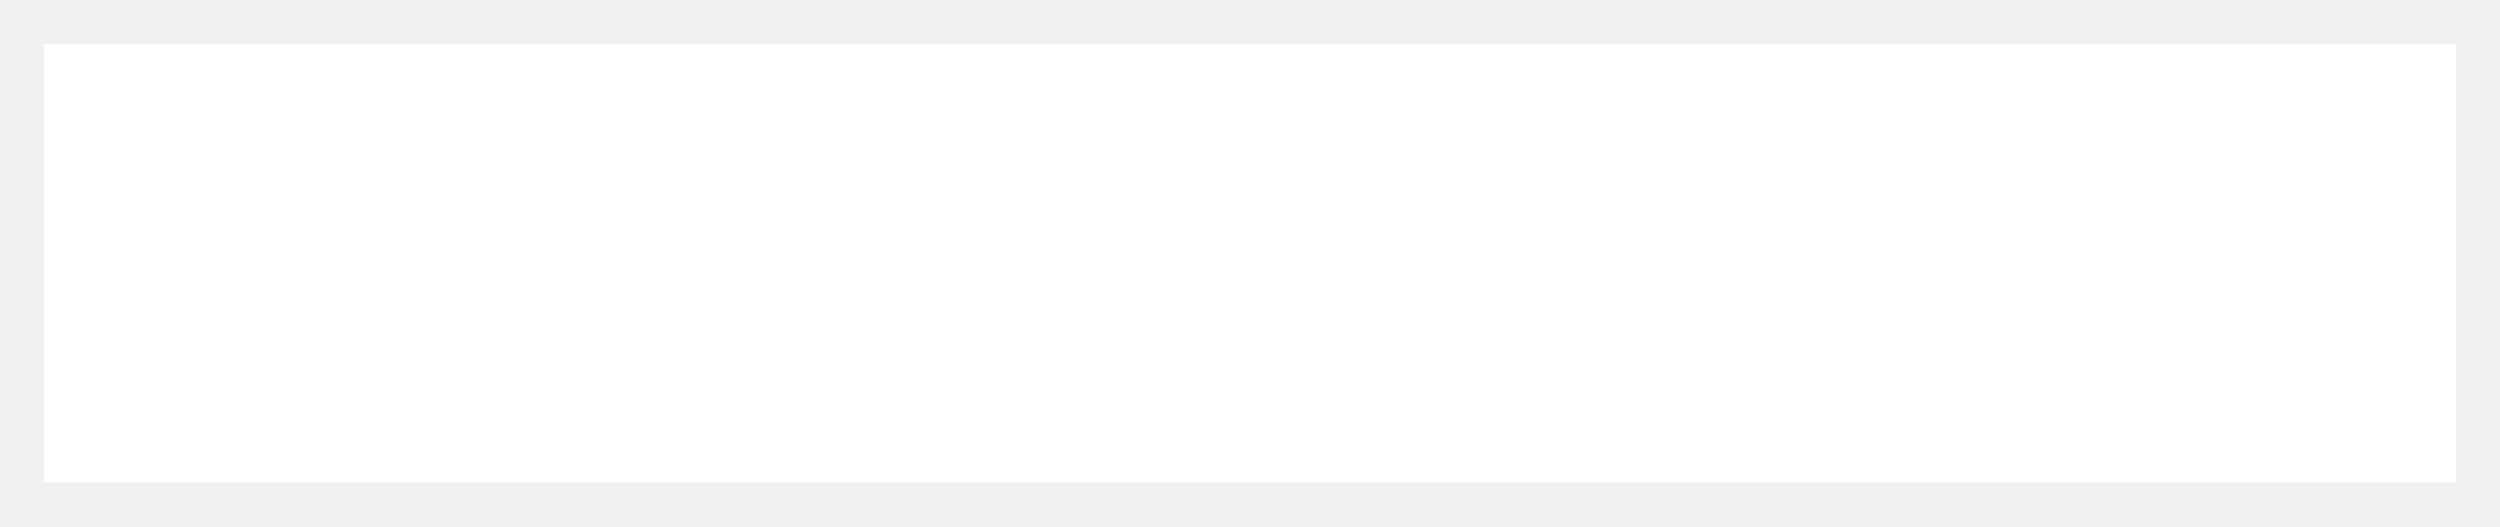
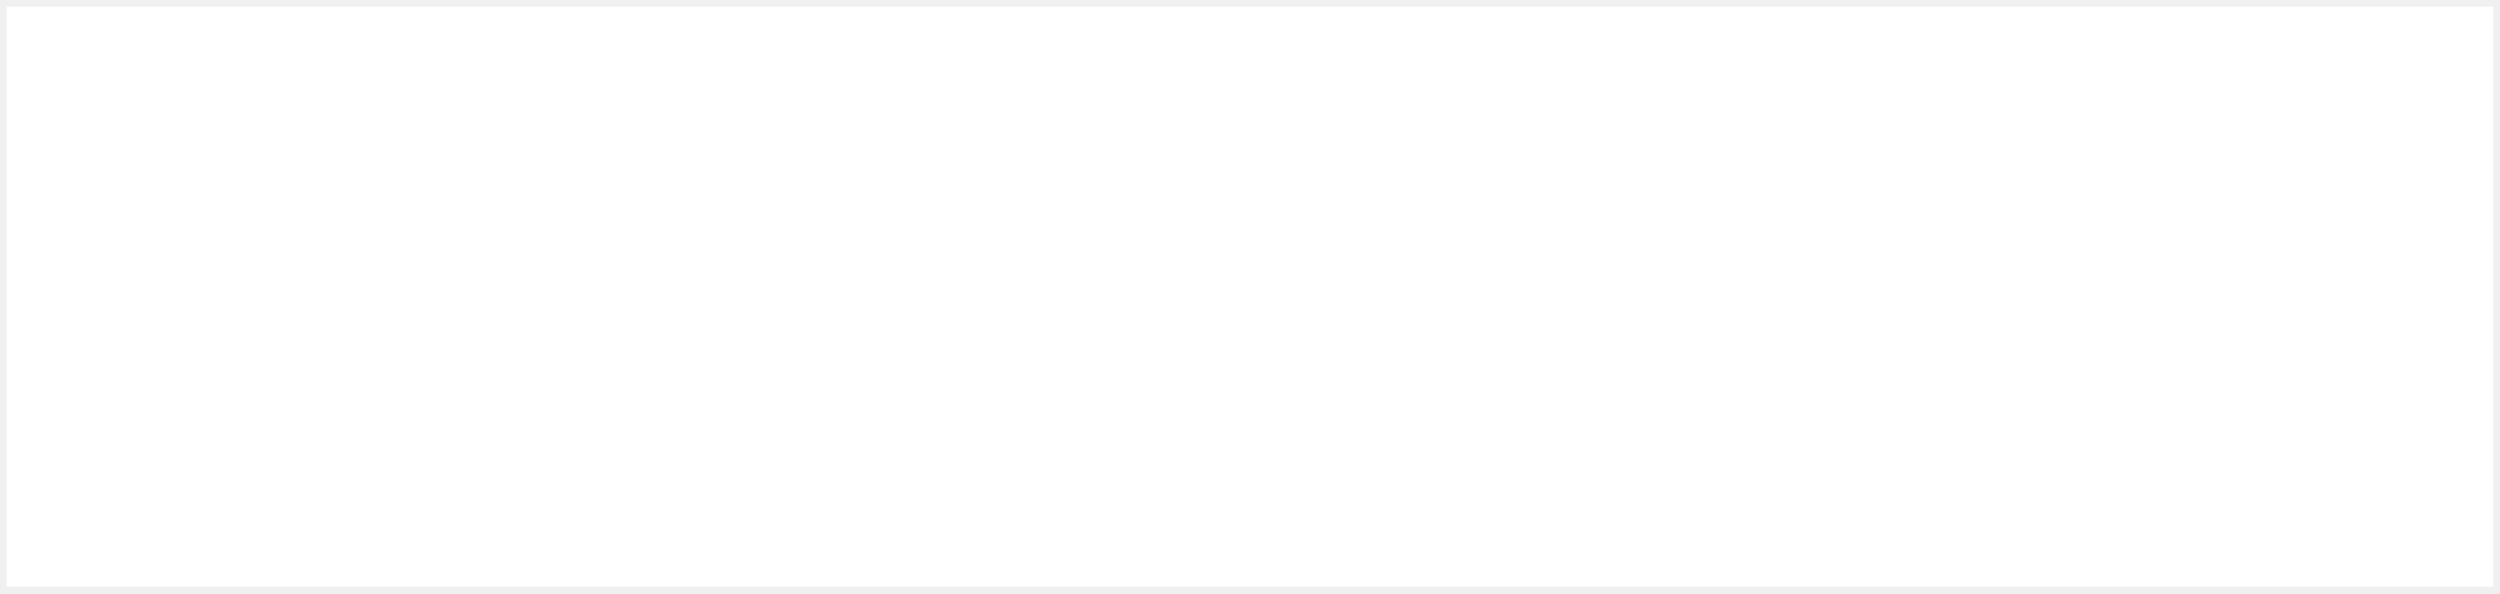
- <svg xmlns="http://www.w3.org/2000/svg" version="1.1" width="57px" height="12px">
-   <g transform="matrix(1 0 0 1 -2727 -1361 )">
-     <path d="M 2728 1362  L 2783 1362  L 2783 1372  L 2728 1372  L 2728 1362  Z " fill-rule="nonzero" fill="#ffffff" stroke="none" />
+ <svg xmlns="http://www.w3.org/2000/svg" version="1.1" width="375px" height="89px">
+   <g transform="matrix(1 0 0 1 -2624 -1426 )">
+     <path d="M 2625 1427  L 2998 1427  L 2998 1514  L 2625 1514  L 2625 1427  Z " fill-rule="nonzero" fill="#ffffff" stroke="none" />
  </g>
</svg>
